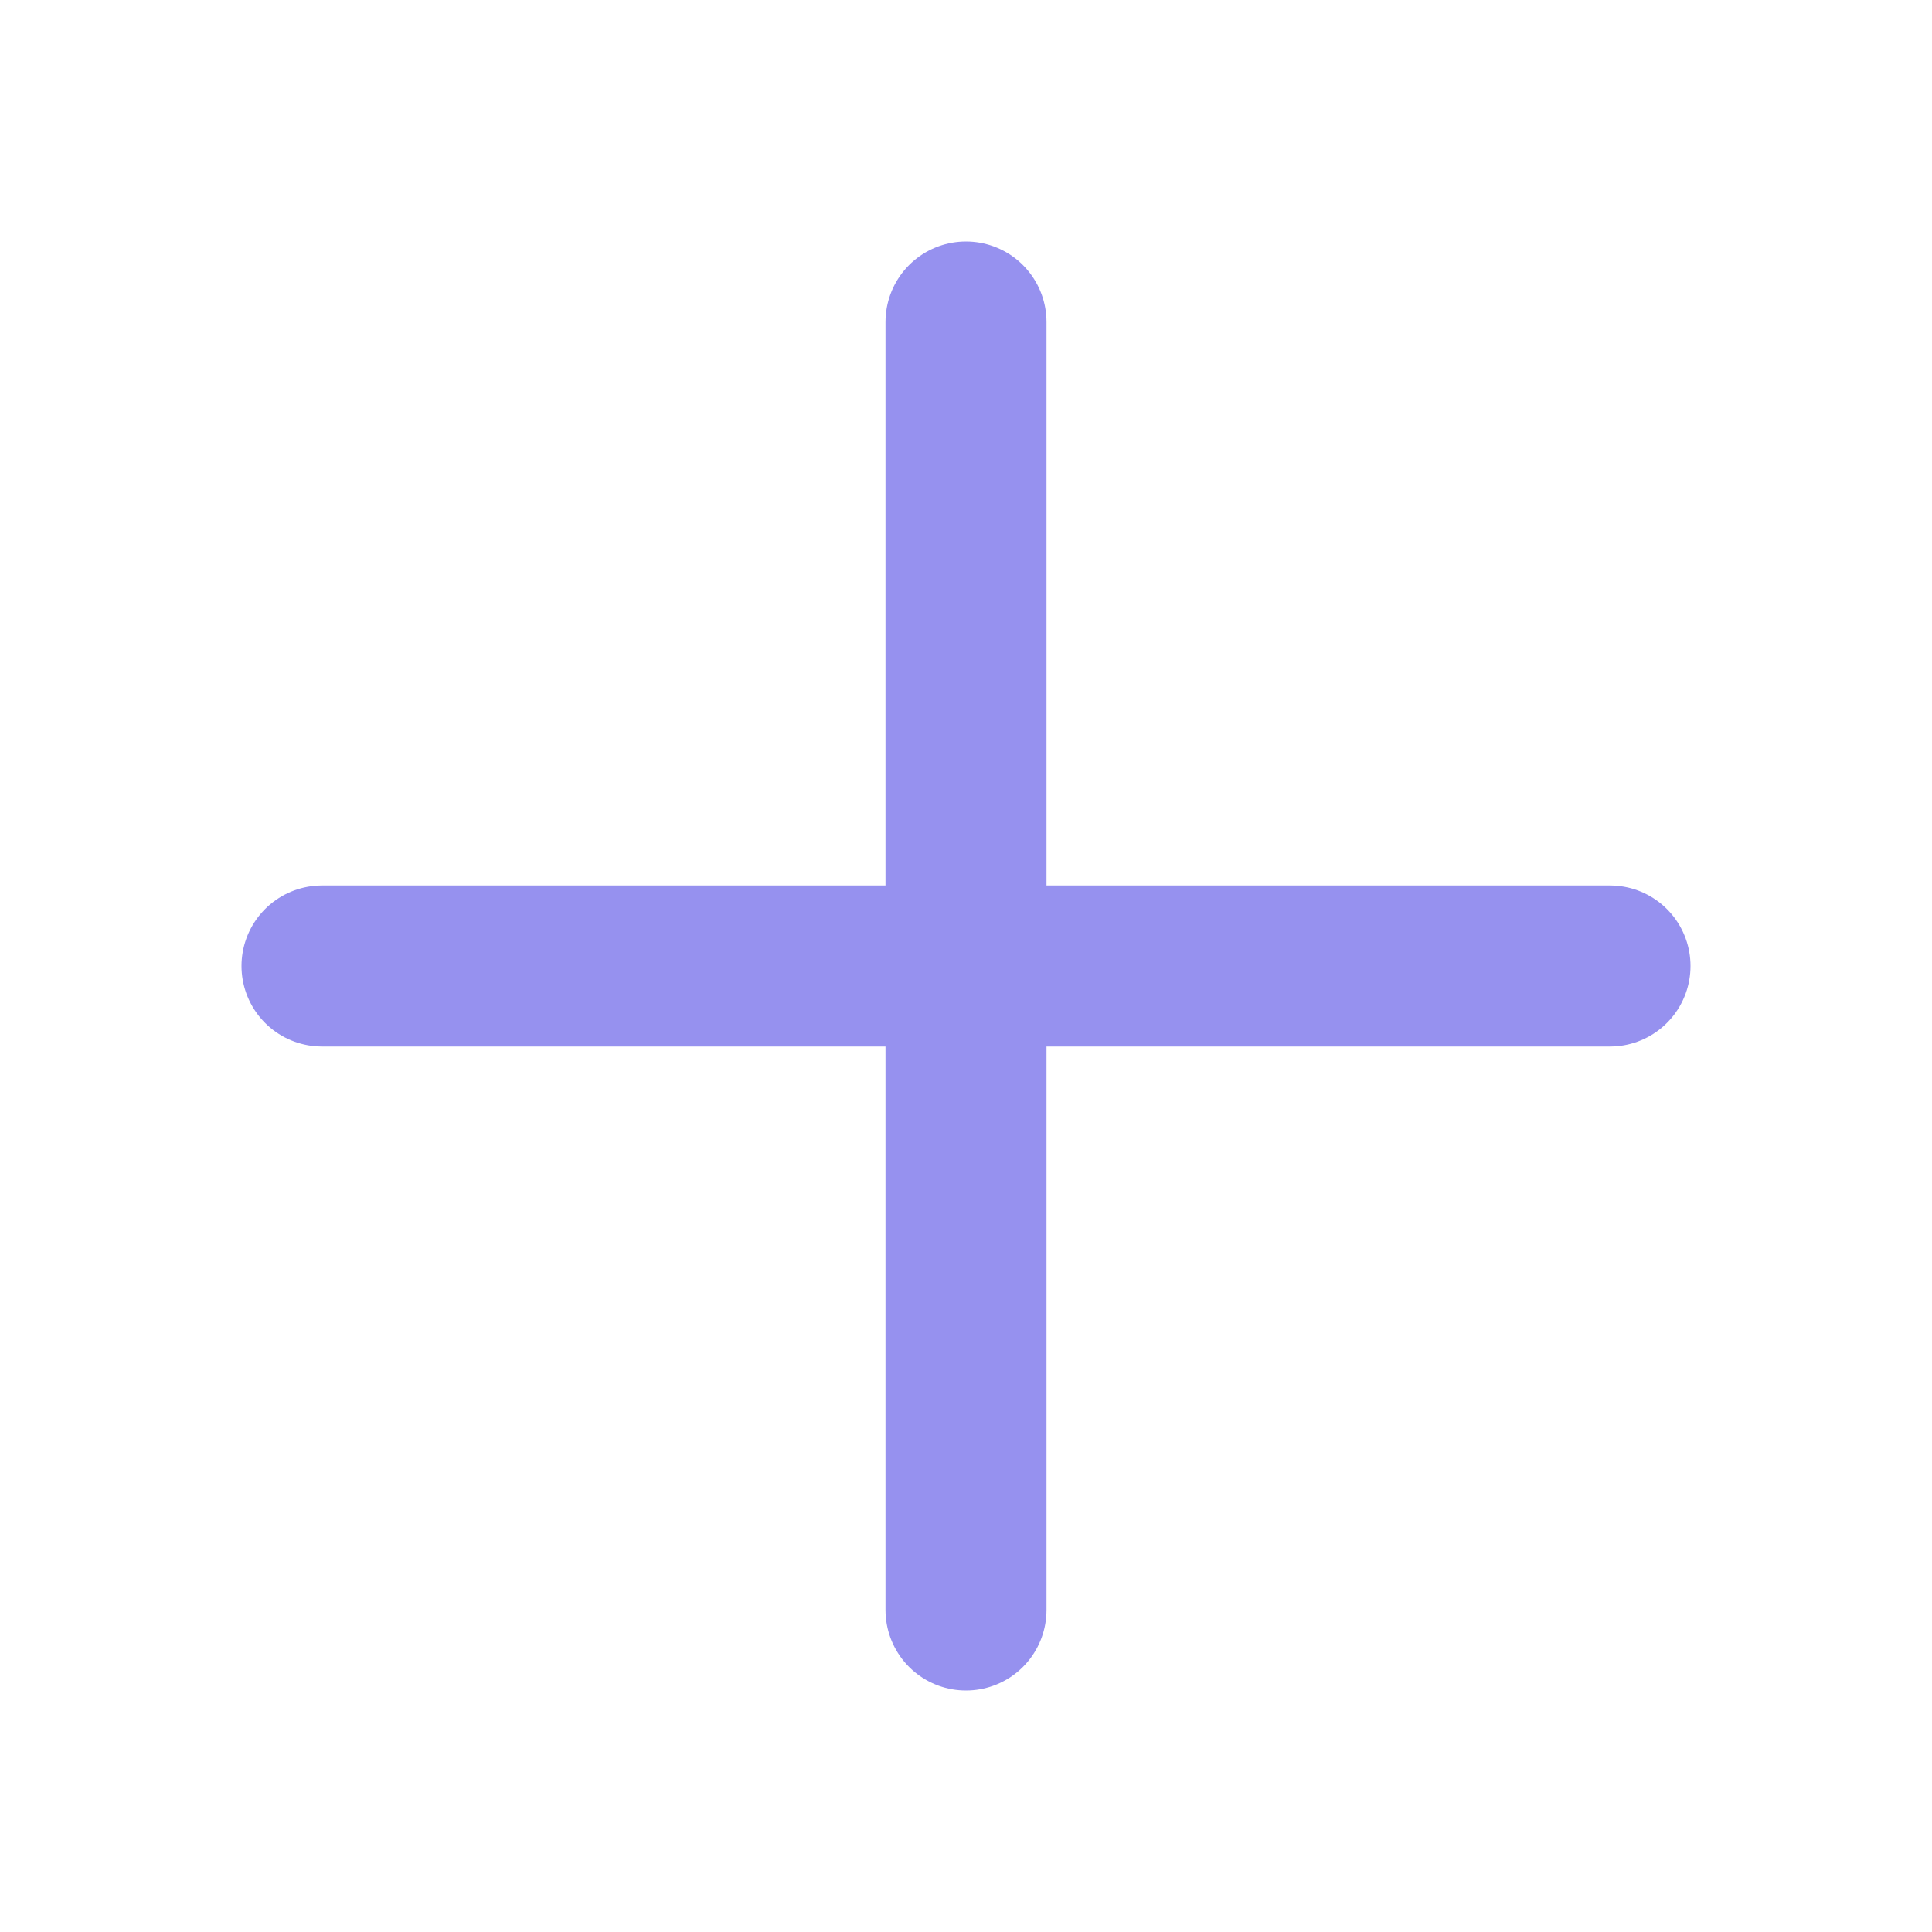
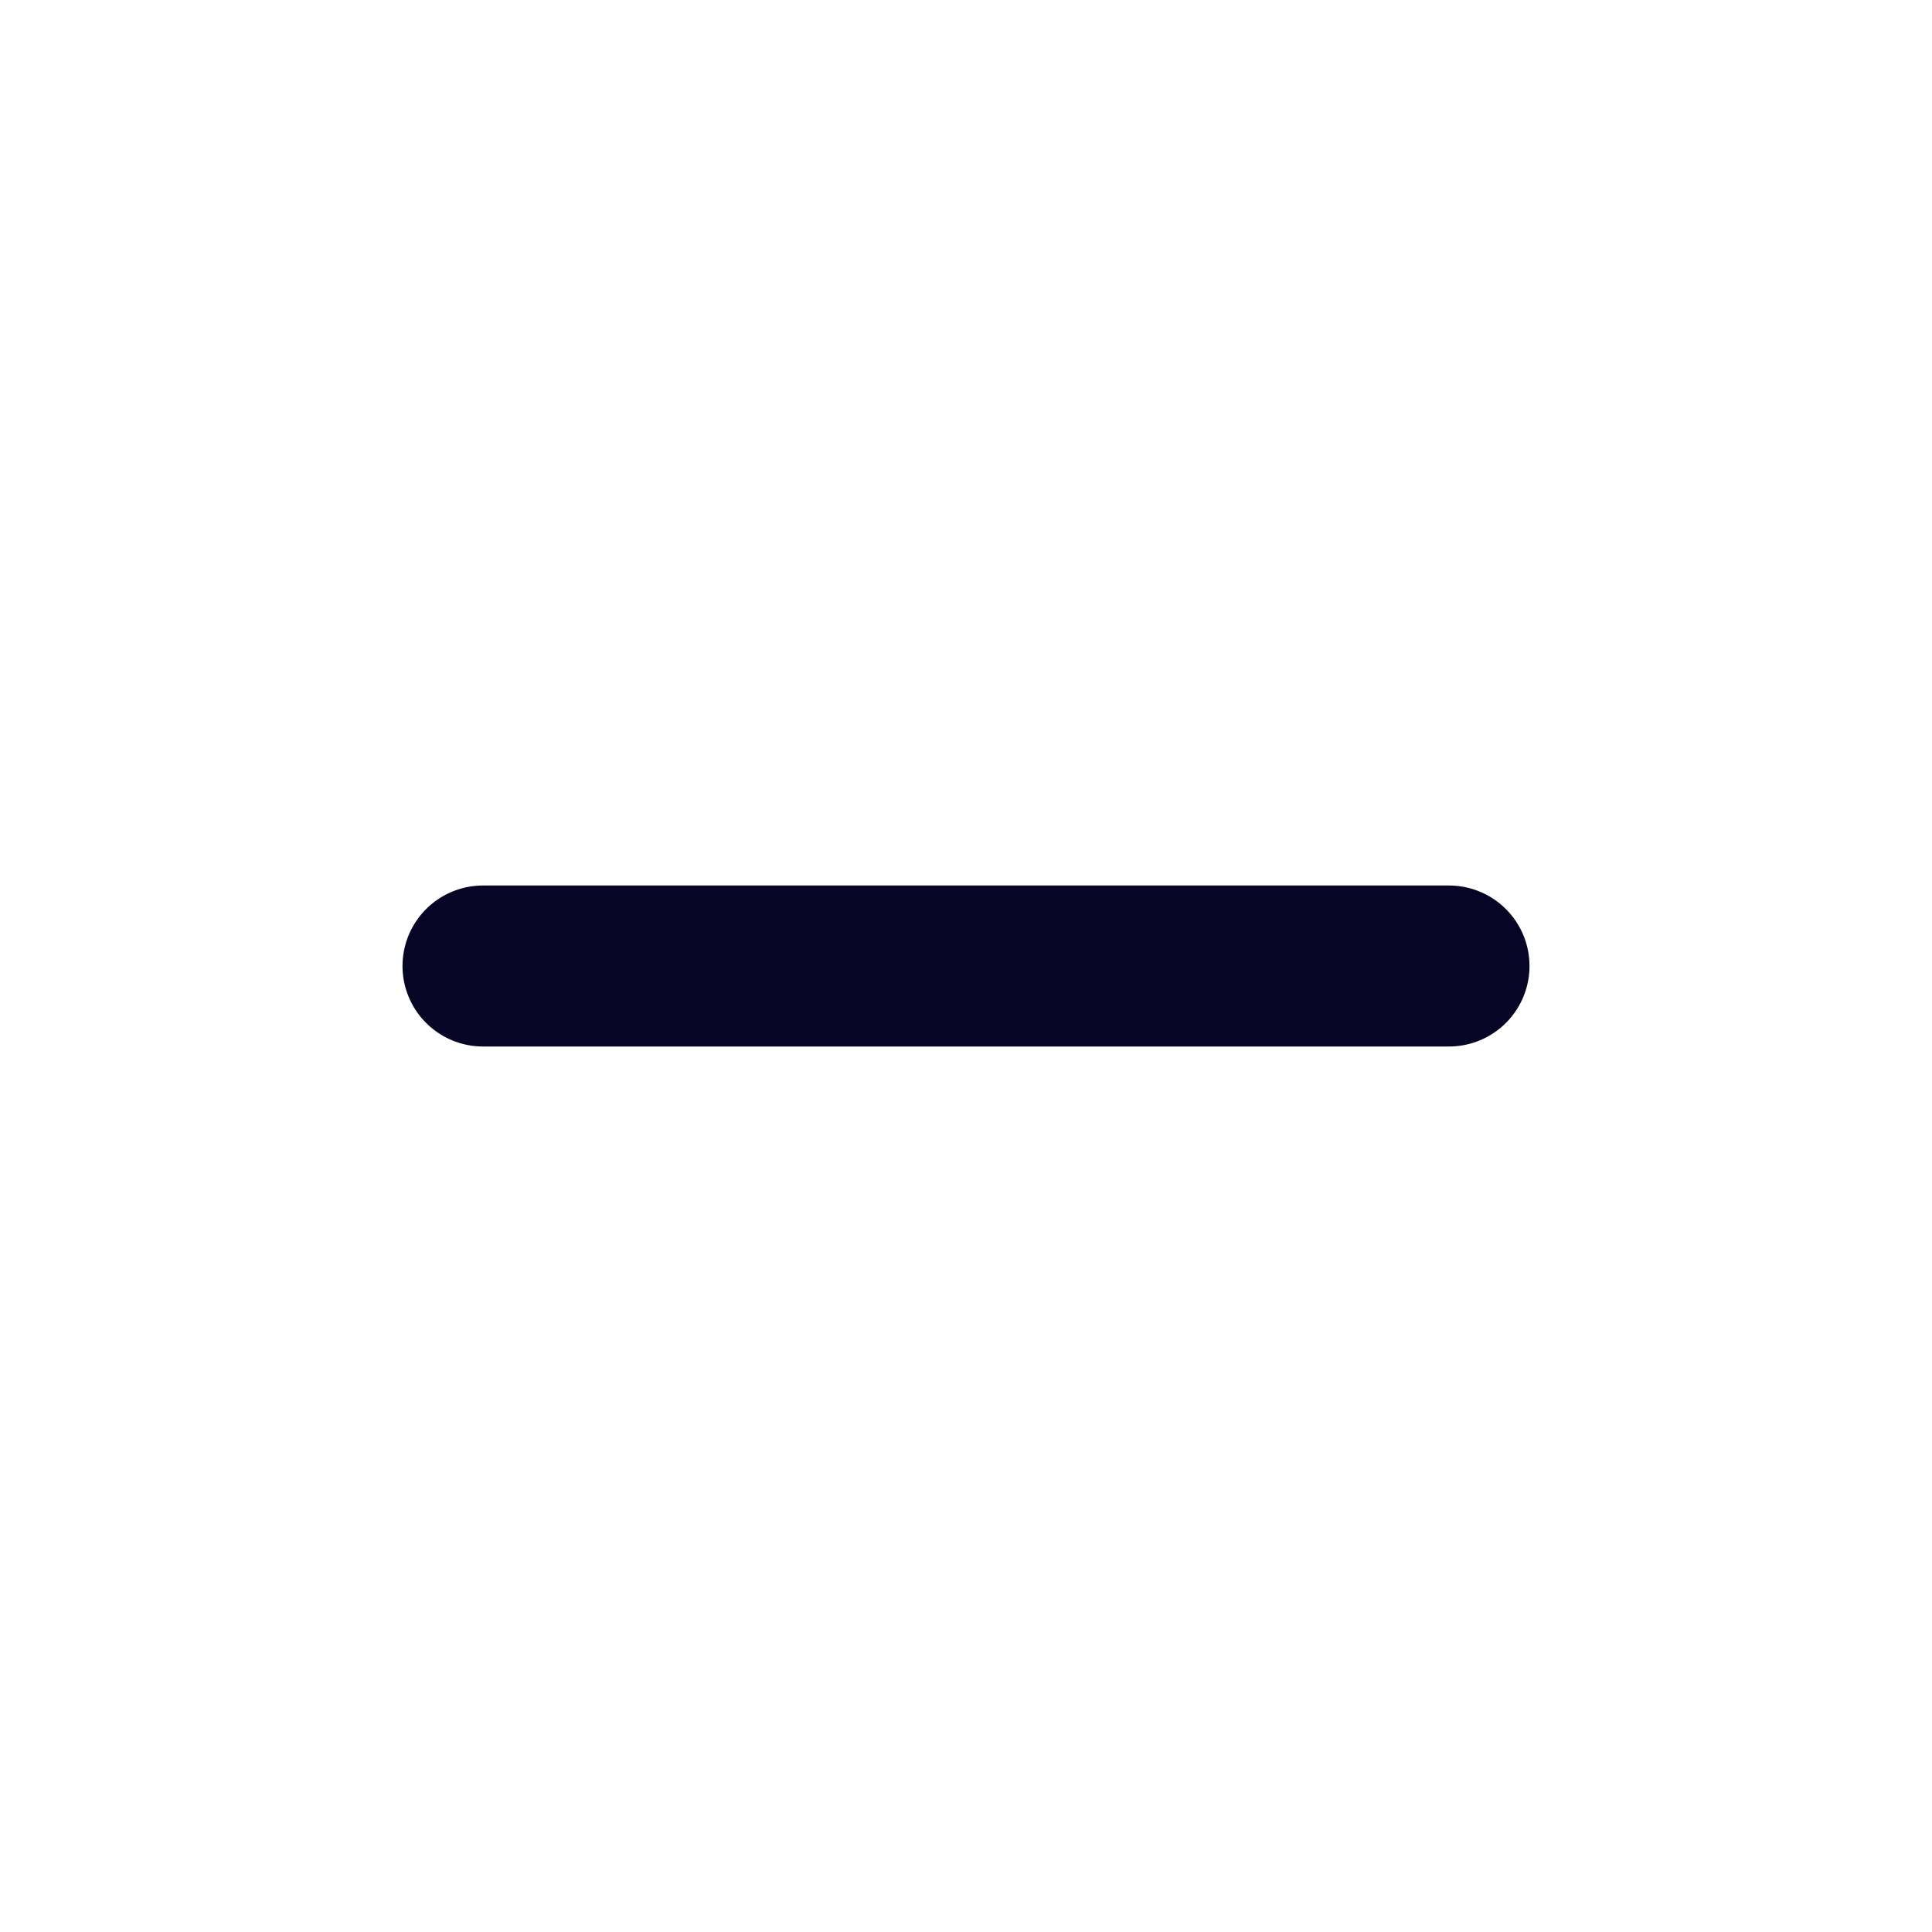
<svg xmlns="http://www.w3.org/2000/svg" width="800px" height="800px" viewBox="0 0 24 24" fill="none">
  <g id="SVGRepo_bgCarrier" stroke-width="0" />
  <g id="SVGRepo_tracerCarrier" stroke-linecap="round" stroke-linejoin="round" />
  <g id="SVGRepo_iconCarrier">
-     <path d="M4 12H20M12 4V20" stroke="#9691ef" stroke-width="2" stroke-linecap="round" stroke-linejoin="round" />
+     <path d="M6 12L18 12" stroke="#070525" stroke-width="2" stroke-linecap="round" stroke-linejoin="round" />
  </g>
</svg>
